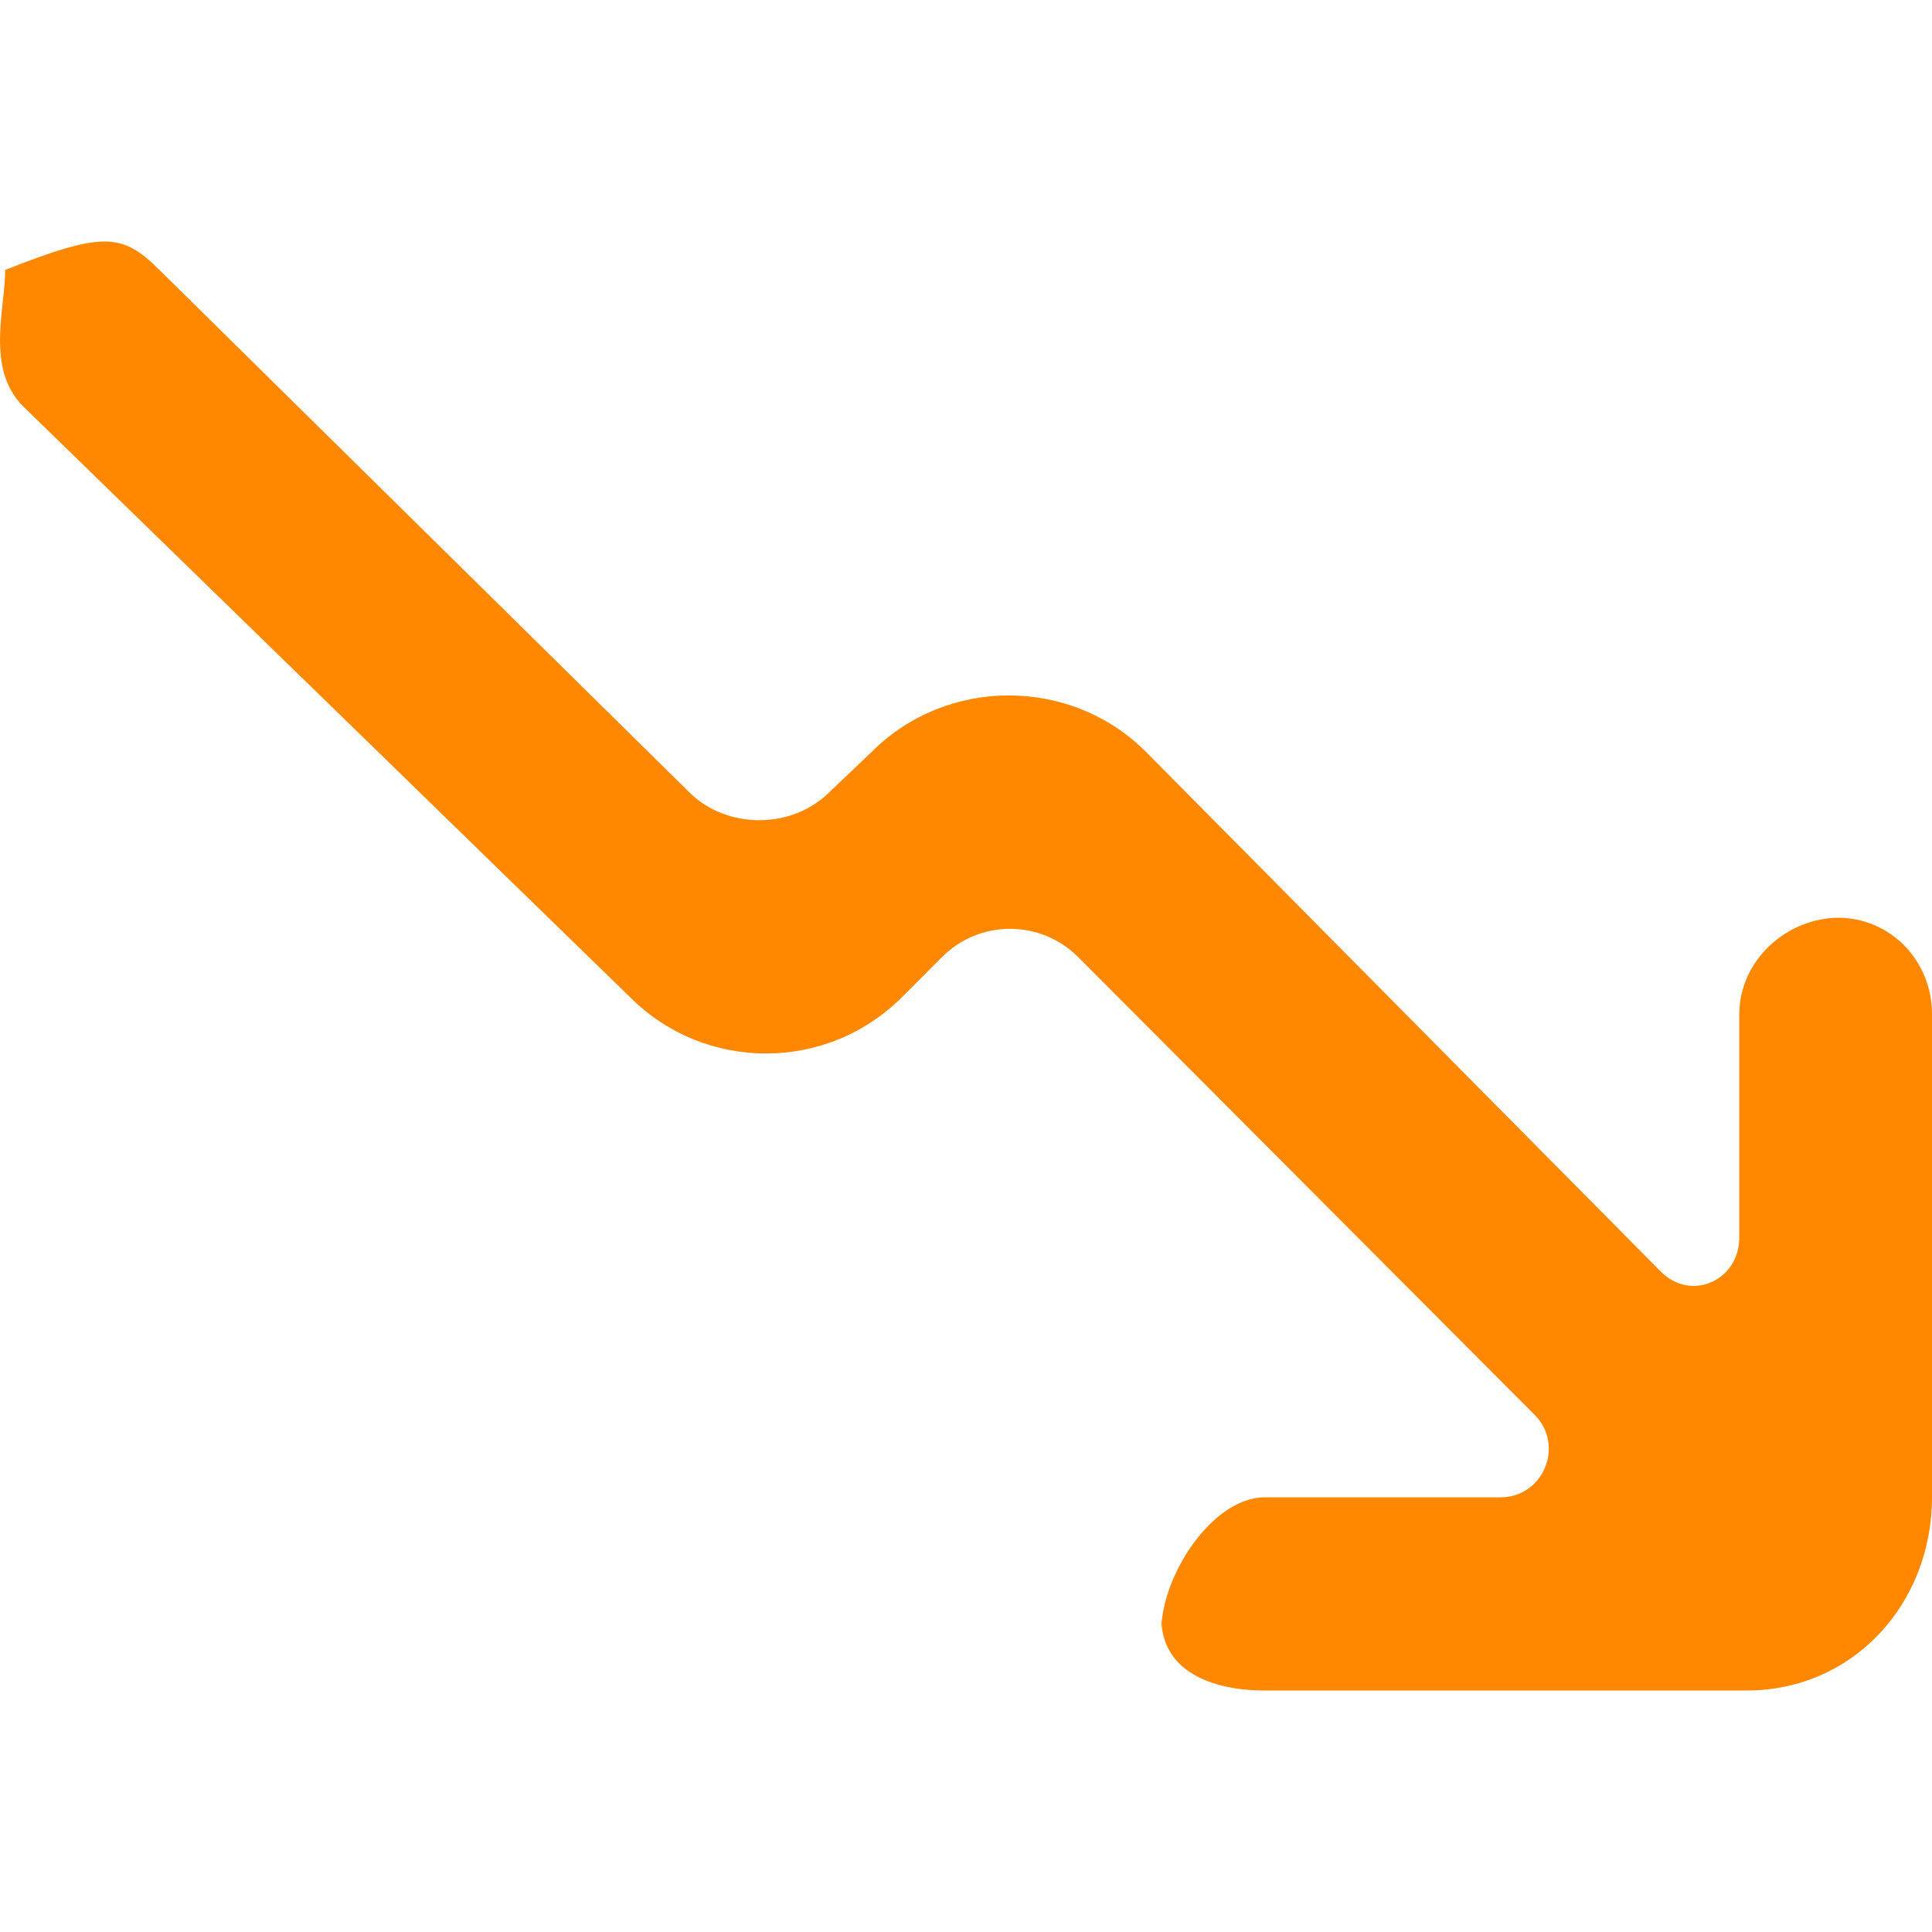
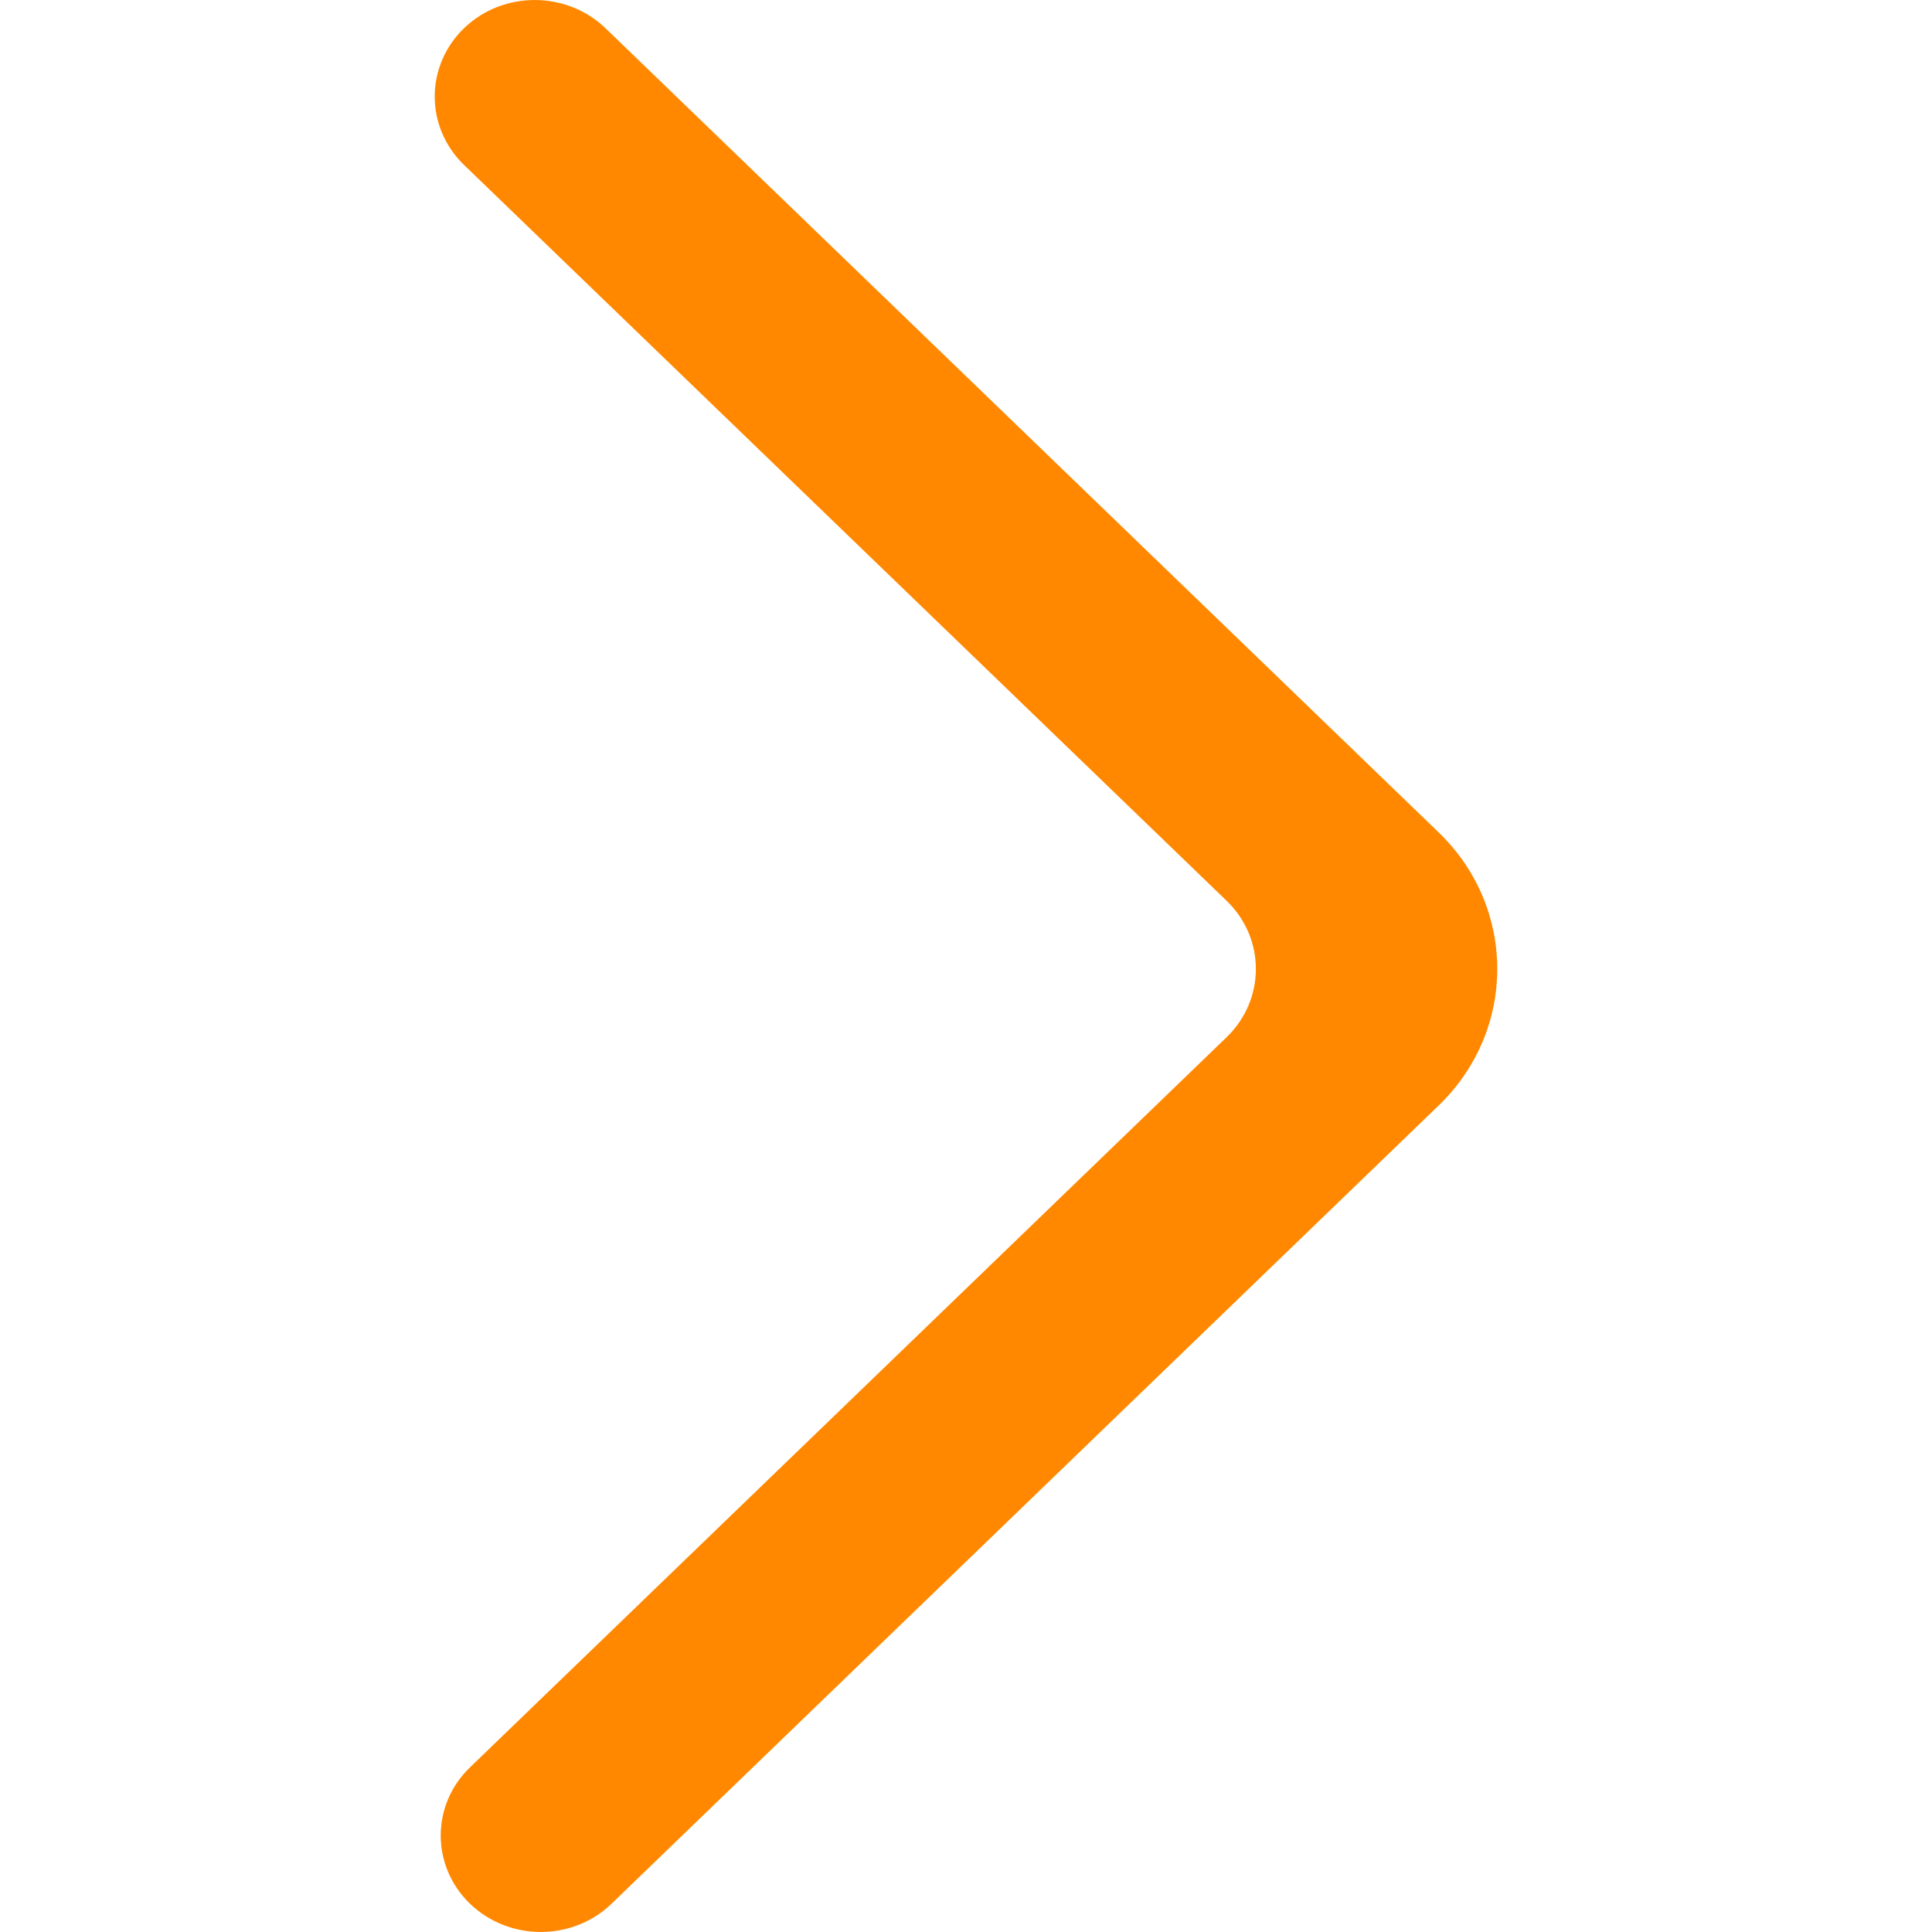
- <svg xmlns="http://www.w3.org/2000/svg" width="800px" height="800px" viewBox="0 -2.5 20 20" version="1.1">
-   <defs>
- 
- </defs>
+ <svg xmlns="http://www.w3.org/2000/svg" width="800px" height="800px" viewBox="-4.5 0 20 20" version="1.1">
  <g id="Page-1" stroke="none" stroke-width="1" fill="none" fill-rule="evenodd">
-     <g id="Dribbble-Light-Preview" transform="translate(-220, -6842)" fill="#ff8800">
+     <g id="preview" transform="translate(-305, -6679)" fill="#ff8800">
      <g id="icons" transform="translate(56, 160)">
-         <path d="M175.865,6687.285 L181.193,6692.664 C181.507,6692.979 182.005,6692.756 182.005,6692.311 L182.005,6689.999 C182.005,6689.447 182.49,6689 183.041,6689 L183.022,6689 C183.573,6689 184,6689.447 184,6689.999 L184,6694.999 C184,6696.104 183.182,6697 182.081,6697 L177.095,6697 C176.544,6697 176.022,6696.801 176.022,6696.249 L176.022,6696.374 C176.022,6695.822 176.544,6695 177.095,6695 L179.533,6695 C179.978,6695 180.2,6694.461 179.886,6694.146 L175.161,6689.408 C174.772,6689.018 174.141,6689.017 173.751,6689.408 L173.34,6689.82 C172.561,6690.601 171.298,6690.601 170.519,6689.82 L164.239,6683.706 C163.849,6683.316 164.054,6682.686 164.054,6682.296 L164.054,6682.294 C165.051,6681.903 165.259,6681.902 165.649,6682.293 L171.132,6687.698 C171.522,6688.089 172.199,6688.088 172.589,6687.697 L173.02,6687.287 C173.798,6686.504 175.085,6686.503 175.865,6687.285" id="arrow_right-[#298]">
+         <path d="M249.366,6538.708 L249.366,6538.708 C249.771,6539.097 250.426,6539.097 250.83,6538.708 L259.393,6530.444 C260.202,6529.664 260.202,6528.397 259.393,6527.617 L250.768,6519.292 C250.367,6518.907 249.72,6518.902 249.314,6519.282 L249.314,6519.282 C248.9,6519.671 248.895,6520.312 249.303,6520.707 L257.197,6528.324 C257.602,6528.714 257.602,6529.347 257.197,6529.738 L249.366,6537.295 C248.961,6537.684 248.961,6538.318 249.366,6538.708" id="arrow_right-[#336]">

</path>
      </g>
    </g>
  </g>
</svg>
